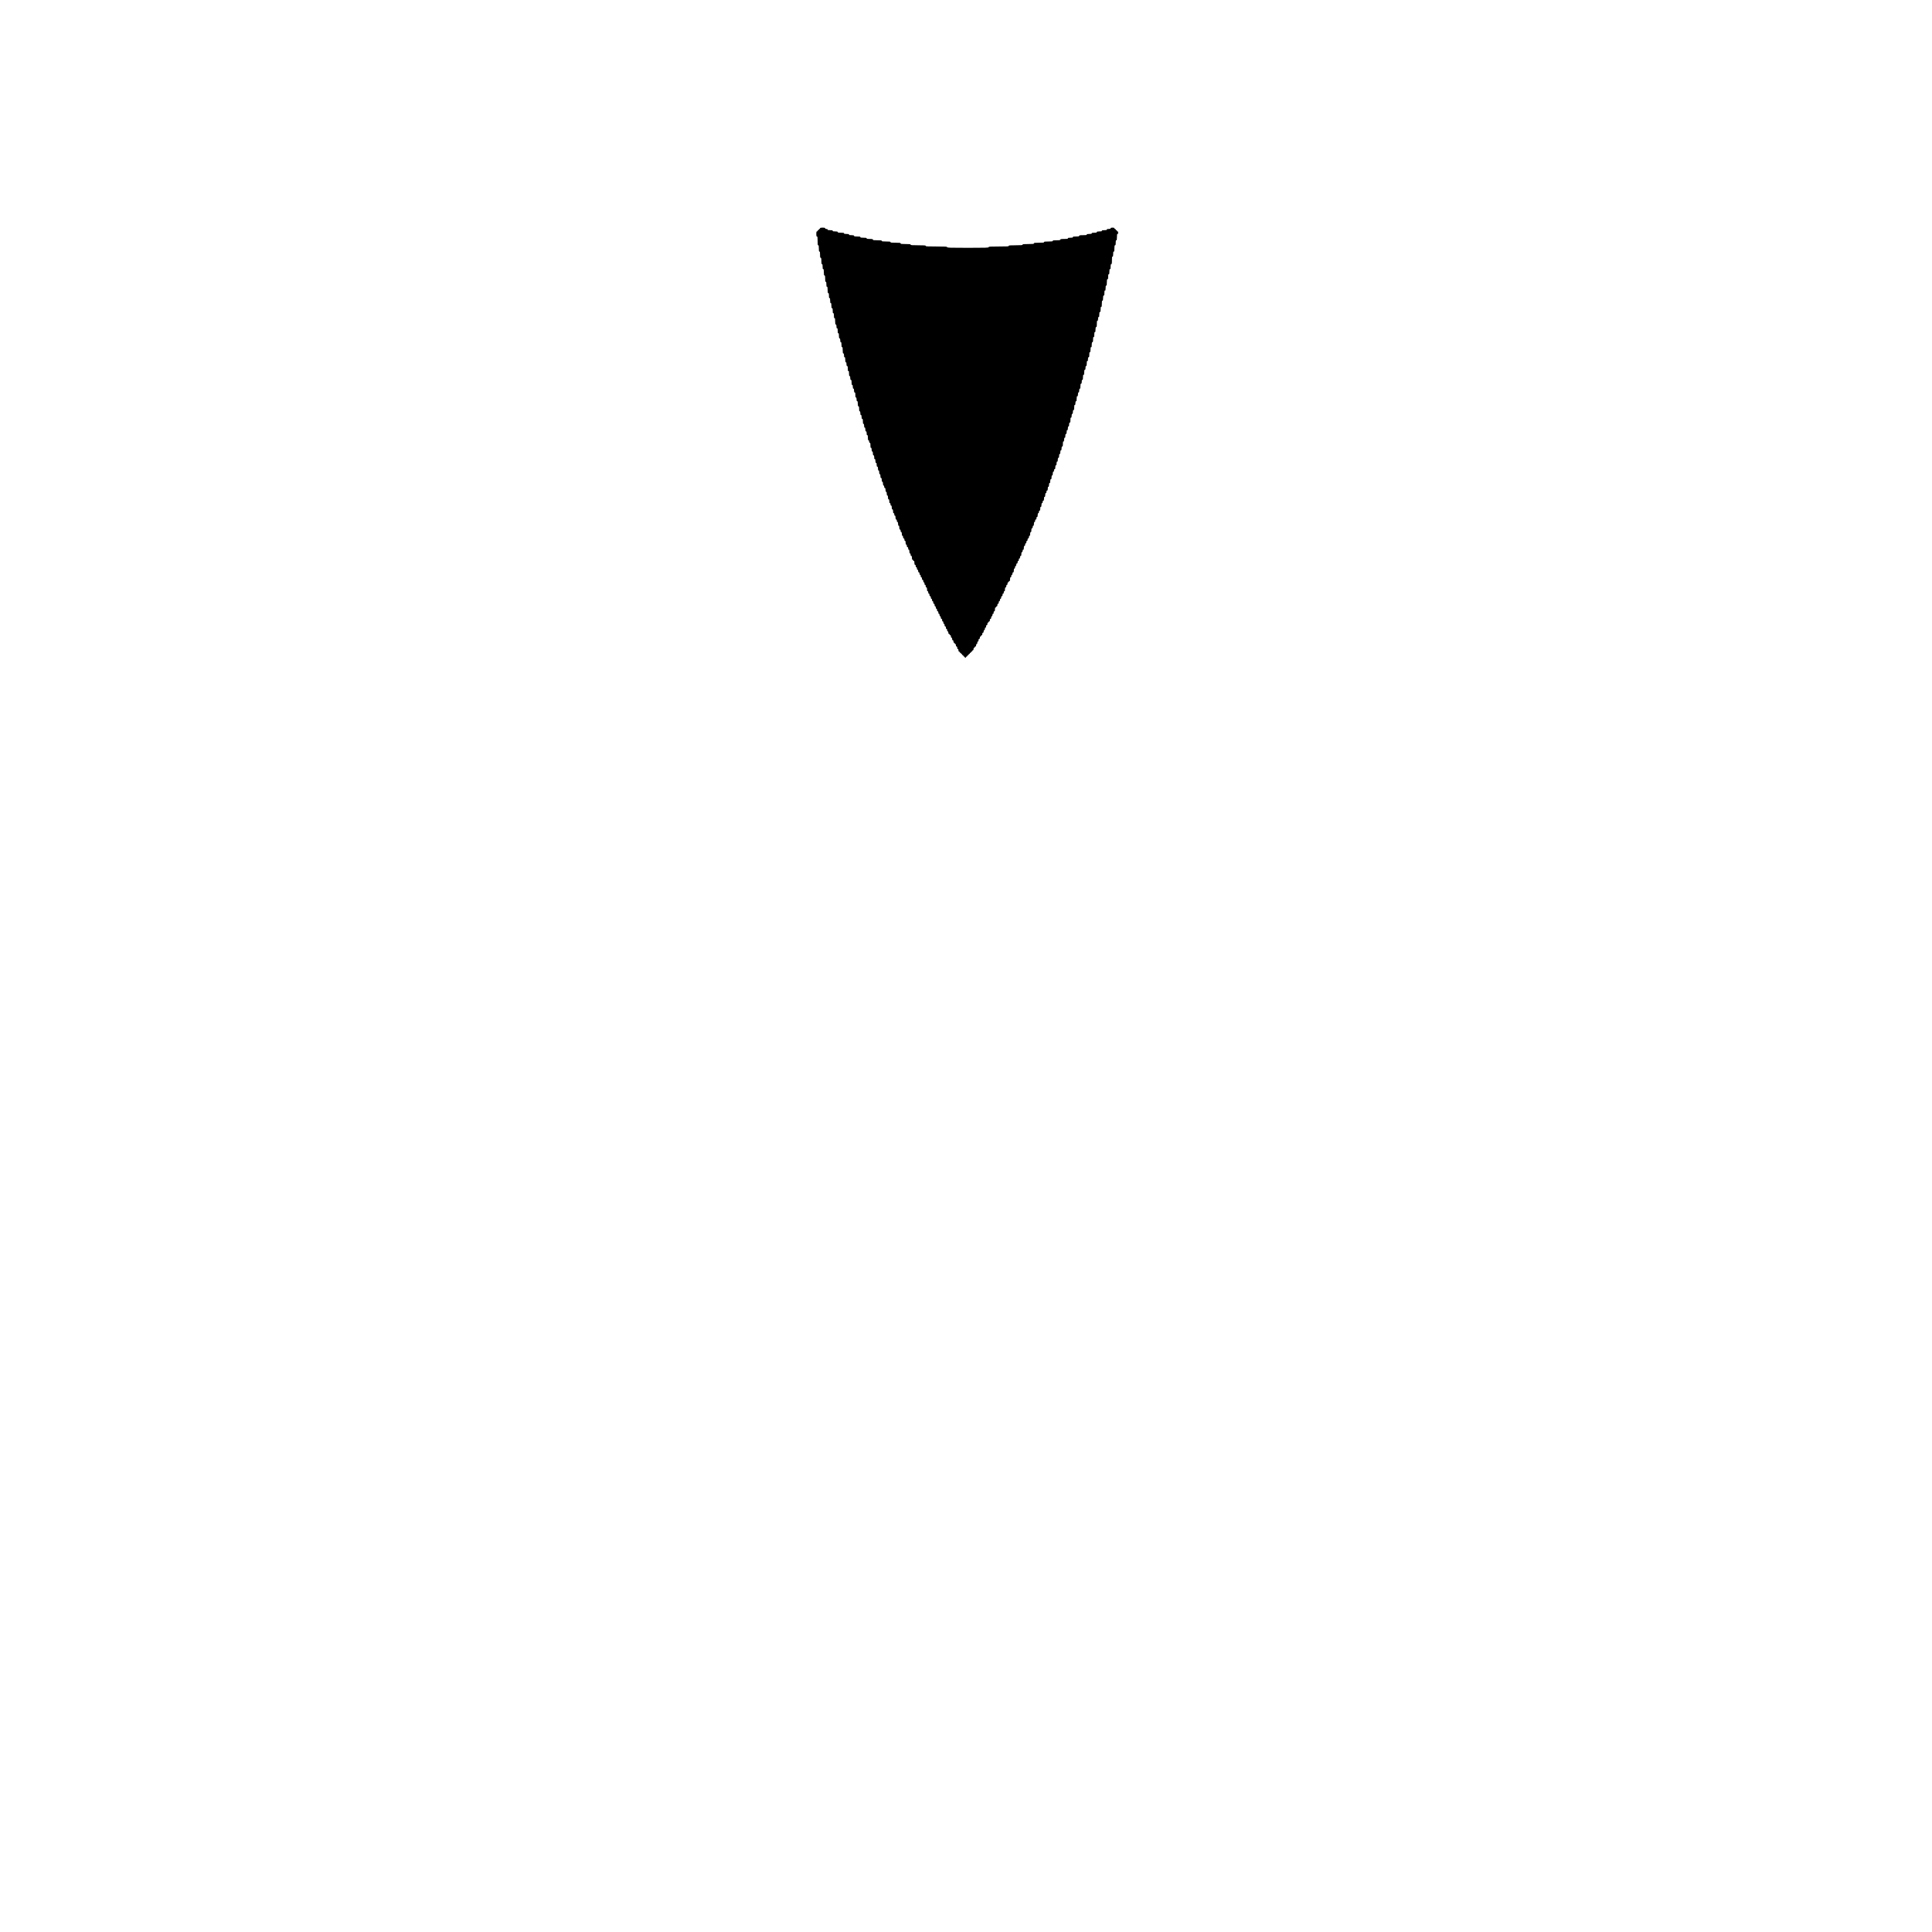
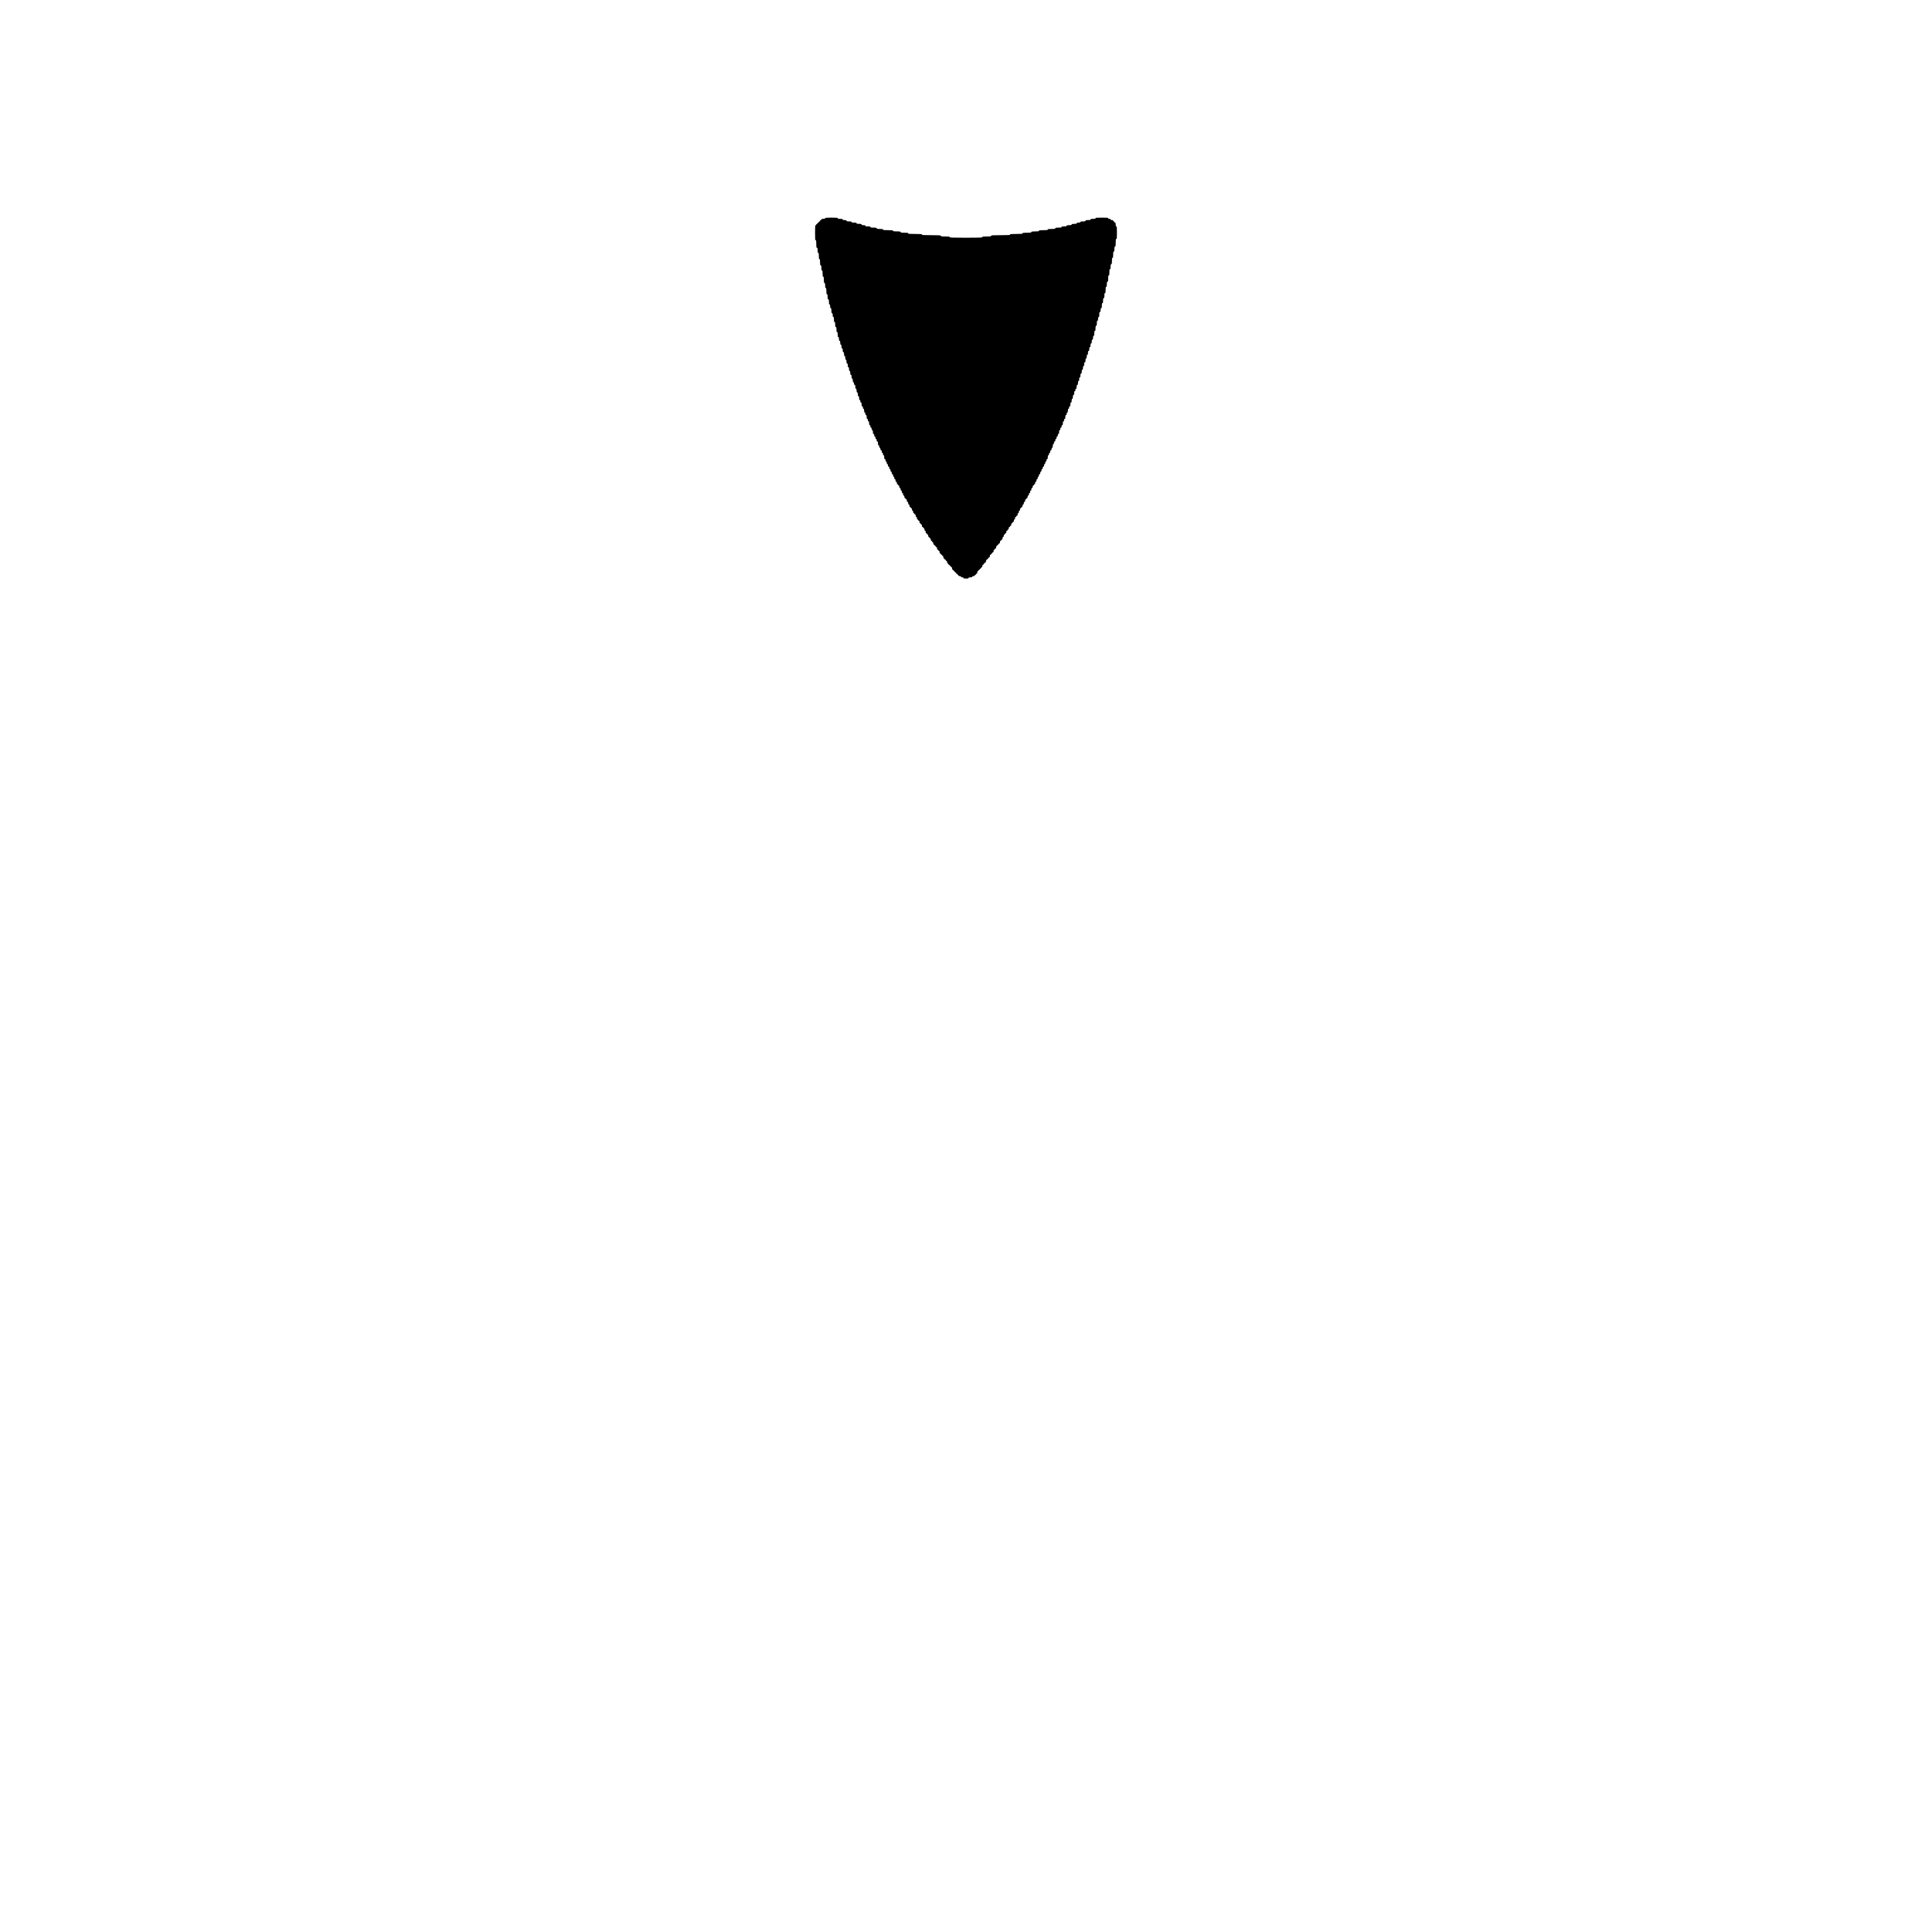
<svg xmlns="http://www.w3.org/2000/svg" width="2048" height="2048" viewBox="0 0 2048 2048">
  <g transform="translate(0,2048) scale(0.1,-0.1)" fill="#000000">
-     <path d="M10227 13513C10227 13517 10224 13520 10220 13520C10216 13520 10213 13523 10213 13527C10213 13530 10210 13533 10207 13533C10203 13533 10200 13536 10200 13540C10200 13544 10197 13547 10193 13547C10190 13547 10187 13550 10187 13553C10187 13557 10184 13560 10180 13560C10176 13560 10173 13563 10173 13567C10173 13570 10170 13573 10167 13573C10162 13573 10160 13578 10160 13587C10160 13596 10158 13600 10153 13600C10149 13600 10147 13604 10147 13613C10147 13622 10144 13627 10140 13627C10136 13627 10133 13631 10133 13640C10133 13649 10131 13653 10127 13653C10123 13653 10120 13656 10120 13660C10120 13664 10117 13667 10113 13667C10109 13667 10107 13671 10107 13680C10107 13689 10104 13693 10100 13693C10096 13693 10093 13698 10093 13707C10093 13716 10091 13720 10087 13720C10082 13720 10080 13724 10080 13733C10080 13742 10078 13747 10073 13747C10070 13747 10067 13750 10067 13753C10067 13757 10064 13760 10060 13760C10056 13760 10053 13764 10053 13773C10053 13782 10051 13787 10047 13787C10042 13787 10040 13791 10040 13800C10040 13809 10038 13813 10033 13813C10029 13813 10027 13818 10027 13827C10027 13836 10024 13840 10020 13840C10016 13840 10013 13844 10013 13853C10013 13862 10011 13867 10007 13867C10002 13867 10000 13871 10000 13880C10000 13889 9998 13893 9993 13893C9989 13893 9987 13898 9987 13907C9987 13916 9984 13920 9980 13920C9976 13920 9973 13924 9973 13933C9973 13942 9971 13947 9967 13947C9962 13947 9960 13951 9960 13960C9960 13969 9958 13973 9953 13973C9949 13973 9947 13978 9947 13987C9947 13996 9944 14000 9940 14000C9936 14000 9933 14004 9933 14013C9933 14022 9931 14027 9927 14027C9922 14027 9920 14031 9920 14040C9920 14049 9918 14053 9913 14053C9909 14053 9907 14058 9907 14067C9907 14076 9904 14080 9900 14080C9896 14080 9893 14084 9893 14093C9893 14102 9891 14107 9887 14107C9882 14107 9880 14111 9880 14120C9880 14129 9878 14133 9873 14133C9869 14133 9867 14138 9867 14147C9867 14156 9864 14160 9860 14160C9856 14160 9853 14164 9853 14173C9853 14182 9851 14187 9847 14187C9842 14187 9840 14191 9840 14200C9840 14209 9838 14213 9833 14213C9828 14213 9827 14219 9827 14233C9827 14248 9825 14253 9820 14253C9816 14253 9813 14258 9813 14267C9813 14276 9811 14280 9807 14280C9802 14280 9800 14284 9800 14293C9800 14302 9798 14307 9793 14307C9789 14307 9787 14311 9787 14320C9787 14329 9784 14333 9780 14333C9776 14333 9773 14338 9773 14347C9773 14356 9771 14360 9767 14360C9762 14360 9760 14364 9760 14373C9760 14382 9758 14387 9753 14387C9749 14387 9747 14391 9747 14400C9747 14409 9744 14413 9740 14413C9736 14413 9733 14418 9733 14427C9733 14436 9731 14440 9727 14440C9722 14440 9720 14444 9720 14453C9720 14462 9718 14467 9713 14467C9709 14467 9707 14471 9707 14480C9707 14489 9704 14493 9700 14493C9695 14493 9693 14499 9693 14513C9693 14528 9692 14533 9687 14533C9683 14533 9680 14536 9680 14540C9680 14544 9677 14547 9673 14547C9668 14547 9667 14552 9667 14567C9667 14581 9665 14587 9660 14587C9656 14587 9653 14591 9653 14600C9653 14609 9651 14613 9647 14613C9642 14613 9640 14619 9640 14633C9640 14648 9638 14653 9633 14653C9629 14653 9627 14658 9627 14667C9627 14676 9624 14680 9620 14680C9616 14680 9613 14684 9613 14693C9613 14702 9611 14707 9607 14707C9602 14707 9600 14712 9600 14727C9600 14741 9598 14747 9593 14747C9589 14747 9587 14751 9587 14760C9587 14769 9584 14773 9580 14773C9576 14773 9573 14778 9573 14787C9573 14796 9571 14800 9567 14800C9562 14800 9560 14805 9560 14820C9560 14835 9558 14840 9553 14840C9549 14840 9547 14844 9547 14853C9547 14862 9544 14867 9540 14867C9535 14867 9533 14872 9533 14887C9533 14901 9532 14907 9527 14907C9522 14907 9520 14912 9520 14927C9520 14941 9518 14947 9513 14947C9509 14947 9507 14951 9507 14960C9507 14969 9504 14973 9500 14973C9495 14973 9493 14979 9493 14993C9493 15008 9492 15013 9487 15013C9482 15013 9480 15018 9480 15027C9480 15036 9478 15040 9473 15040C9468 15040 9467 15045 9467 15060C9467 15075 9465 15080 9460 15080C9455 15080 9453 15085 9453 15100C9453 15115 9452 15120 9447 15120C9442 15120 9440 15124 9440 15133C9440 15142 9438 15147 9433 15147C9428 15147 9427 15152 9427 15167C9427 15181 9425 15187 9420 15187C9415 15187 9413 15192 9413 15207C9413 15221 9412 15227 9407 15227C9402 15227 9400 15232 9400 15247C9400 15261 9398 15267 9393 15267C9388 15267 9387 15272 9387 15287C9387 15301 9385 15307 9380 15307C9376 15307 9373 15311 9373 15320C9373 15329 9371 15333 9367 15333C9362 15333 9360 15339 9360 15353C9360 15368 9358 15373 9353 15373C9348 15373 9347 15379 9347 15393C9347 15408 9345 15413 9340 15413C9335 15413 9333 15419 9333 15433C9333 15448 9332 15453 9327 15453C9322 15453 9320 15459 9320 15473C9320 15488 9318 15493 9313 15493C9308 15493 9307 15499 9307 15513C9307 15528 9305 15533 9300 15533C9295 15533 9293 15539 9293 15553C9293 15568 9292 15573 9287 15573C9282 15573 9280 15579 9280 15593C9280 15608 9278 15613 9273 15613C9268 15613 9267 15619 9267 15633C9267 15648 9265 15653 9260 15653C9255 15653 9253 15659 9253 15673C9253 15688 9252 15693 9247 15693C9242 15693 9240 15699 9240 15713C9240 15728 9238 15733 9233 15733C9228 15733 9227 15739 9227 15760C9227 15781 9225 15787 9220 15787C9216 15787 9213 15791 9213 15800C9213 15809 9211 15813 9207 15813C9201 15813 9200 15819 9200 15840C9200 15861 9199 15867 9193 15867C9188 15867 9187 15872 9187 15887C9187 15901 9185 15907 9180 15907C9175 15907 9173 15912 9173 15927C9173 15941 9172 15947 9167 15947C9162 15947 9160 15952 9160 15967C9160 15981 9158 15987 9153 15987C9148 15987 9147 15993 9147 16013C9147 16034 9145 16040 9140 16040C9135 16040 9133 16045 9133 16060C9133 16075 9132 16080 9127 16080C9122 16080 9120 16085 9120 16100C9120 16115 9118 16120 9113 16120C9108 16120 9107 16126 9107 16147C9107 16167 9105 16173 9100 16173C9095 16173 9093 16179 9093 16200C9093 16221 9092 16227 9087 16227C9082 16227 9080 16232 9080 16247C9080 16261 9078 16267 9073 16267C9068 16267 9067 16273 9067 16293C9067 16314 9065 16320 9060 16320C9055 16320 9053 16325 9053 16340C9053 16355 9052 16360 9047 16360C9042 16360 9040 16365 9040 16380C9040 16395 9038 16400 9033 16400C9028 16400 9027 16406 9027 16427C9027 16447 9025 16453 9020 16453C9015 16453 9013 16459 9013 16473C9013 16488 9012 16493 9007 16493C9001 16493 9000 16499 9000 16520C9000 16541 8999 16547 8993 16547C8988 16547 8987 16553 8987 16573C8987 16594 8985 16600 8980 16600C8975 16600 8973 16605 8973 16620C8973 16635 8972 16640 8967 16640C8961 16640 8960 16646 8960 16667C8960 16687 8959 16693 8953 16693C8948 16693 8947 16699 8947 16713C8947 16728 8945 16733 8940 16733C8935 16733 8933 16740 8933 16767C8933 16793 8932 16800 8927 16800C8921 16800 8920 16806 8920 16827C8920 16847 8919 16853 8913 16853C8908 16853 8907 16859 8907 16873C8907 16888 8905 16893 8900 16893C8895 16893 8893 16899 8893 16920C8893 16941 8892 16947 8887 16947C8881 16947 8880 16953 8880 16973C8880 16994 8879 17000 8873 17000C8868 17000 8867 17005 8867 17020C8867 17035 8865 17040 8860 17040C8855 17040 8853 17047 8853 17073C8853 17100 8852 17107 8847 17107C8841 17107 8840 17113 8840 17133C8840 17154 8839 17160 8833 17160C8828 17160 8827 17166 8827 17187C8827 17207 8825 17213 8820 17213C8815 17213 8813 17219 8813 17240C8813 17261 8812 17267 8807 17267C8801 17267 8800 17273 8800 17293C8800 17314 8799 17320 8793 17320C8788 17320 8787 17326 8787 17347C8787 17367 8785 17373 8780 17373C8775 17373 8773 17380 8773 17407C8773 17433 8772 17440 8767 17440C8761 17440 8760 17446 8760 17467C8760 17487 8759 17493 8753 17493C8748 17493 8747 17500 8747 17527C8747 17553 8745 17560 8740 17560C8735 17560 8733 17567 8733 17593C8733 17620 8732 17627 8727 17627C8721 17627 8720 17633 8720 17653C8720 17674 8719 17680 8713 17680C8708 17680 8707 17687 8707 17713C8707 17740 8705 17747 8700 17747C8695 17747 8693 17753 8693 17780C8693 17807 8692 17813 8687 17813C8681 17813 8680 17820 8680 17847C8680 17873 8679 17880 8673 17880C8668 17880 8667 17888 8667 17927C8667 17965 8666 17973 8660 17973C8655 17973 8653 17979 8653 18000C8653 18021 8655 18027 8660 18027C8664 18027 8667 18030 8667 18033C8667 18037 8670 18040 8673 18040C8677 18040 8680 18043 8680 18047C8680 18050 8683 18053 8687 18053C8690 18053 8693 18056 8693 18060C8693 18065 8699 18067 8720 18067C8741 18067 8747 18065 8747 18060C8747 18056 8751 18053 8760 18053C8769 18053 8773 18051 8773 18047C8773 18041 8779 18040 8800 18040C8821 18040 8827 18039 8827 18033C8827 18028 8833 18027 8853 18027C8874 18027 8880 18025 8880 18020C8880 18015 8887 18013 8913 18013C8940 18013 8947 18012 8947 18007C8947 18001 8953 18000 8973 18000C8994 18000 9000 17999 9000 17993C9000 17988 9006 17987 9027 17987C9047 17987 9053 17985 9053 17980C9053 17975 9060 17973 9087 17973C9113 17973 9120 17972 9120 17967C9120 17961 9127 17960 9153 17960C9180 17960 9187 17959 9187 17953C9187 17948 9193 17947 9220 17947C9247 17947 9253 17945 9253 17940C9253 17934 9261 17933 9300 17933C9339 17933 9347 17932 9347 17927C9347 17921 9355 17920 9393 17920C9432 17920 9440 17919 9440 17913C9440 17908 9449 17907 9493 17907C9538 17907 9547 17906 9547 17900C9547 17894 9556 17893 9600 17893C9644 17893 9653 17892 9653 17887C9653 17881 9665 17880 9733 17880C9801 17880 9813 17879 9813 17873C9813 17868 9829 17867 9927 17867C10024 17867 10040 17866 10040 17860C10040 17854 10067 17853 10260 17853C10453 17853 10480 17854 10480 17860C10480 17866 10495 17867 10587 17867C10679 17867 10693 17868 10693 17873C10693 17879 10704 17880 10767 17880C10829 17880 10840 17881 10840 17887C10840 17892 10850 17893 10900 17893C10950 17893 10960 17894 10960 17900C10960 17906 10969 17907 11013 17907C11058 17907 11067 17908 11067 17913C11067 17919 11075 17920 11113 17920C11152 17920 11160 17921 11160 17927C11160 17932 11167 17933 11200 17933C11233 17933 11240 17935 11240 17940C11240 17945 11247 17947 11280 17947C11313 17947 11320 17948 11320 17953C11320 17959 11326 17960 11347 17960C11367 17960 11373 17961 11373 17967C11373 17972 11380 17973 11407 17973C11433 17973 11440 17975 11440 17980C11440 17985 11447 17987 11480 17987C11513 17987 11520 17988 11520 17993C11520 17999 11526 18000 11547 18000C11567 18000 11573 18001 11573 18007C11573 18012 11579 18013 11600 18013C11621 18013 11627 18015 11627 18020C11627 18025 11633 18027 11653 18027C11674 18027 11680 18028 11680 18033C11680 18039 11686 18040 11707 18040C11727 18040 11733 18041 11733 18047C11733 18052 11739 18053 11753 18053C11768 18053 11773 18055 11773 18060C11773 18065 11779 18067 11793 18067C11808 18067 11813 18065 11813 18060C11813 18056 11816 18053 11820 18053C11824 18053 11827 18050 11827 18047C11827 18043 11830 18040 11833 18040C11837 18040 11840 18037 11840 18033C11840 18030 11843 18027 11847 18027C11851 18027 11853 18022 11853 18013C11853 18004 11851 18000 11847 18000C11841 18000 11840 17993 11840 17967C11840 17940 11839 17933 11833 17933C11828 17933 11827 17927 11827 17907C11827 17886 11825 17880 11820 17880C11815 17880 11813 17873 11813 17847C11813 17820 11812 17813 11807 17813C11801 17813 11800 17807 11800 17787C11800 17766 11799 17760 11793 17760C11788 17760 11787 17753 11787 17720C11787 17687 11785 17680 11780 17680C11775 17680 11773 17674 11773 17653C11773 17633 11772 17627 11767 17627C11761 17627 11760 17621 11760 17600C11760 17579 11759 17573 11753 17573C11748 17573 11747 17567 11747 17547C11747 17526 11745 17520 11740 17520C11735 17520 11733 17513 11733 17487C11733 17460 11732 17453 11727 17453C11721 17453 11720 17447 11720 17427C11720 17406 11719 17400 11713 17400C11708 17400 11707 17394 11707 17373C11707 17353 11705 17347 11700 17347C11695 17347 11693 17341 11693 17320C11693 17299 11692 17293 11687 17293C11681 17293 11680 17287 11680 17260C11680 17233 11679 17227 11673 17227C11668 17227 11667 17221 11667 17200C11667 17179 11665 17173 11660 17173C11655 17173 11653 17167 11653 17147C11653 17126 11652 17120 11647 17120C11642 17120 11640 17115 11640 17100C11640 17085 11638 17080 11633 17080C11628 17080 11627 17073 11627 17047C11627 17020 11625 17013 11620 17013C11615 17013 11613 17007 11613 16987C11613 16966 11612 16960 11607 16960C11601 16960 11600 16954 11600 16933C11600 16913 11599 16907 11593 16907C11588 16907 11587 16901 11587 16880C11587 16859 11585 16853 11580 16853C11575 16853 11573 16847 11573 16827C11573 16806 11572 16800 11567 16800C11561 16800 11560 16794 11560 16773C11560 16753 11559 16747 11553 16747C11548 16747 11547 16741 11547 16720C11547 16699 11545 16693 11540 16693C11535 16693 11533 16688 11533 16673C11533 16659 11532 16653 11527 16653C11521 16653 11520 16647 11520 16627C11520 16606 11519 16600 11513 16600C11508 16600 11507 16595 11507 16580C11507 16565 11505 16560 11500 16560C11495 16560 11493 16554 11493 16533C11493 16513 11492 16507 11487 16507C11481 16507 11480 16501 11480 16480C11480 16459 11479 16453 11473 16453C11468 16453 11467 16448 11467 16433C11467 16419 11465 16413 11460 16413C11455 16413 11453 16407 11453 16387C11453 16366 11452 16360 11447 16360C11442 16360 11440 16355 11440 16340C11440 16325 11438 16320 11433 16320C11428 16320 11427 16315 11427 16300C11427 16285 11425 16280 11420 16280C11415 16280 11413 16274 11413 16253C11413 16233 11412 16227 11407 16227C11402 16227 11400 16221 11400 16207C11400 16192 11398 16187 11393 16187C11388 16187 11387 16181 11387 16160C11387 16139 11385 16133 11380 16133C11375 16133 11373 16128 11373 16113C11373 16099 11372 16093 11367 16093C11362 16093 11360 16088 11360 16073C11360 16059 11358 16053 11353 16053C11348 16053 11347 16047 11347 16027C11347 16006 11345 16000 11340 16000C11335 16000 11333 15995 11333 15980C11333 15965 11332 15960 11327 15960C11322 15960 11320 15955 11320 15940C11320 15925 11318 15920 11313 15920C11308 15920 11307 15915 11307 15900C11307 15885 11305 15880 11300 15880C11295 15880 11293 15875 11293 15860C11293 15845 11292 15840 11287 15840C11282 15840 11280 15835 11280 15820C11280 15805 11278 15800 11273 15800C11268 15800 11267 15794 11267 15773C11267 15753 11265 15747 11260 15747C11255 15747 11253 15741 11253 15727C11253 15712 11252 15707 11247 15707C11242 15707 11240 15701 11240 15687C11240 15672 11238 15667 11233 15667C11228 15667 11227 15661 11227 15647C11227 15632 11225 15627 11220 15627C11215 15627 11213 15621 11213 15607C11213 15592 11212 15587 11207 15587C11202 15587 11200 15581 11200 15567C11200 15552 11198 15547 11193 15547C11188 15547 11187 15541 11187 15527C11187 15512 11185 15507 11180 15507C11176 15507 11173 15502 11173 15493C11173 15484 11171 15480 11167 15480C11162 15480 11160 15475 11160 15460C11160 15445 11158 15440 11153 15440C11148 15440 11147 15435 11147 15420C11147 15405 11145 15400 11140 15400C11135 15400 11133 15395 11133 15380C11133 15365 11132 15360 11127 15360C11122 15360 11120 15355 11120 15340C11120 15325 11118 15320 11113 15320C11108 15320 11107 15315 11107 15300C11107 15285 11105 15280 11100 15280C11096 15280 11093 15276 11093 15267C11093 15258 11091 15253 11087 15253C11082 15253 11080 15248 11080 15233C11080 15219 11078 15213 11073 15213C11068 15213 11067 15208 11067 15193C11067 15179 11065 15173 11060 15173C11056 15173 11053 15169 11053 15160C11053 15151 11051 15147 11047 15147C11042 15147 11040 15141 11040 15127C11040 15112 11038 15107 11033 15107C11028 15107 11027 15101 11027 15087C11027 15072 11025 15067 11020 15067C11016 15067 11013 15062 11013 15053C11013 15044 11011 15040 11007 15040C11002 15040 11000 15035 11000 15020C11000 15005 10998 15000 10993 15000C10989 15000 10987 14996 10987 14987C10987 14978 10984 14973 10980 14973C10976 14973 10973 14969 10973 14960C10973 14951 10971 14947 10967 14947C10962 14947 10960 14941 10960 14927C10960 14912 10958 14907 10953 14907C10949 14907 10947 14902 10947 14893C10947 14884 10944 14880 10940 14880C10935 14880 10933 14875 10933 14860C10933 14845 10932 14840 10927 14840C10922 14840 10920 14835 10920 14820C10920 14805 10918 14800 10913 14800C10909 14800 10907 14796 10907 14787C10907 14778 10904 14773 10900 14773C10896 14773 10893 14769 10893 14760C10893 14751 10891 14747 10887 14747C10882 14747 10880 14742 10880 14733C10880 14724 10878 14720 10873 14720C10869 14720 10867 14716 10867 14707C10867 14698 10864 14693 10860 14693C10855 14693 10853 14688 10853 14673C10853 14659 10852 14653 10847 14653C10842 14653 10840 14649 10840 14640C10840 14631 10838 14627 10833 14627C10828 14627 10827 14621 10827 14607C10827 14592 10825 14587 10820 14587C10816 14587 10813 14582 10813 14573C10813 14564 10811 14560 10807 14560C10802 14560 10800 14556 10800 14547C10800 14538 10798 14533 10793 14533C10789 14533 10787 14529 10787 14520C10787 14511 10784 14507 10780 14507C10776 14507 10773 14502 10773 14493C10773 14484 10771 14480 10767 14480C10762 14480 10760 14476 10760 14467C10760 14458 10758 14453 10753 14453C10748 14453 10747 14448 10747 14433C10747 14419 10745 14413 10740 14413C10736 14413 10733 14409 10733 14400C10733 14391 10731 14387 10727 14387C10722 14387 10720 14382 10720 14373C10720 14364 10718 14360 10713 14360C10708 14360 10707 14355 10707 14340C10707 14325 10705 14320 10700 14320C10696 14320 10693 14317 10693 14313C10693 14310 10690 14307 10687 14307C10682 14307 10680 14302 10680 14293C10680 14284 10678 14280 10673 14280C10669 14280 10667 14276 10667 14267C10667 14258 10664 14253 10660 14253C10655 14253 10653 14248 10653 14233C10653 14219 10652 14213 10647 14213C10642 14213 10640 14209 10640 14200C10640 14191 10638 14187 10633 14187C10629 14187 10627 14182 10627 14173C10627 14164 10624 14160 10620 14160C10616 14160 10613 14156 10613 14147C10613 14138 10611 14133 10607 14133C10602 14133 10600 14129 10600 14120C10600 14111 10598 14107 10593 14107C10589 14107 10587 14102 10587 14093C10587 14084 10584 14080 10580 14080C10576 14080 10573 14076 10573 14067C10573 14058 10571 14053 10567 14053C10563 14053 10560 14050 10560 14047C10560 14043 10557 14040 10553 14040C10548 14040 10547 14035 10547 14020C10547 14005 10545 14000 10540 14000C10536 14000 10533 13996 10533 13987C10533 13978 10531 13973 10527 13973C10522 13973 10520 13969 10520 13960C10520 13951 10518 13947 10513 13947C10509 13947 10507 13942 10507 13933C10507 13924 10504 13920 10500 13920C10496 13920 10493 13916 10493 13907C10493 13898 10491 13893 10487 13893C10483 13893 10480 13890 10480 13887C10480 13883 10477 13880 10473 13880C10469 13880 10467 13876 10467 13867C10467 13858 10464 13853 10460 13853C10456 13853 10453 13849 10453 13840C10453 13831 10451 13827 10447 13827C10442 13827 10440 13822 10440 13813C10440 13804 10438 13800 10433 13800C10429 13800 10427 13796 10427 13787C10427 13778 10424 13773 10420 13773C10416 13773 10413 13769 10413 13760C10413 13751 10411 13747 10407 13747C10403 13747 10400 13744 10400 13740C10400 13736 10397 13733 10393 13733C10389 13733 10387 13729 10387 13720C10387 13711 10384 13707 10380 13707C10376 13707 10373 13702 10373 13693C10373 13684 10371 13680 10367 13680C10362 13680 10360 13676 10360 13667C10360 13658 10358 13653 10353 13653C10349 13653 10347 13649 10347 13640C10347 13631 10344 13627 10340 13627C10336 13627 10333 13624 10333 13620C10333 13616 10330 13613 10327 13613C10322 13613 10320 13609 10320 13600C10320 13591 10318 13587 10313 13587C10310 13587 10307 13584 10307 13580C10307 13576 10304 13573 10300 13573C10296 13573 10293 13570 10293 13567C10293 13563 10290 13560 10287 13560C10283 13560 10280 13557 10280 13553C10280 13550 10277 13547 10273 13547C10270 13547 10267 13544 10267 13540C10267 13536 10264 13533 10260 13533C10256 13533 10253 13530 10253 13527C10253 13523 10250 13520 10247 13520C10243 13520 10240 13517 10240 13513C10240 13510 10237 13507 10233 13507C10230 13507 10227 13510 10227 13513Z" fill-rule="evenodd" />
+     <path d="M10213 14353 C10213 14358 10209 14360 10200 14360 C10191 14360 10187 14362 10187 14367 C10187 14371 10182 14373 10173 14373 C10164 14373 10160 14376 10160 14380 C10160 14384 10157 14387 10153 14387 C10150 14387 10147 14390 10147 14393 C10147 14397 10144 14400 10140 14400 C10136 14400 10133 14403 10133 14407 C10133 14410 10130 14413 10127 14413 C10123 14413 10120 14416 10120 14420 C10120 14424 10117 14427 10113 14427 C10110 14427 10107 14430 10107 14433 C10107 14437 10104 14440 10100 14440 C10096 14440 10093 14444 10093 14453 C10093 14462 10091 14467 10087 14467 C10083 14467 10080 14470 10080 14473 C10080 14477 10077 14480 10073 14480 C10070 14480 10067 14483 10067 14487 C10067 14490 10064 14493 10060 14493 C10056 14493 10053 14496 10053 14500 C10053 14504 10050 14507 10047 14507 C10042 14507 10040 14511 10040 14520 C10040 14529 10038 14533 10033 14533 C10030 14533 10027 14536 10027 14540 C10027 14544 10024 14547 10020 14547 C10016 14547 10013 14550 10013 14553 C10013 14557 10010 14560 10007 14560 C10002 14560 10000 14564 10000 14573 C10000 14582 9998 14587 9993 14587 C9990 14587 9987 14590 9987 14593 C9987 14597 9984 14600 9980 14600 C9976 14600 9973 14603 9973 14607 C9973 14610 9970 14613 9967 14613 C9962 14613 9960 14618 9960 14627 C9960 14636 9958 14640 9953 14640 C9950 14640 9947 14643 9947 14647 C9947 14650 9944 14653 9940 14653 C9936 14653 9933 14658 9933 14667 C9933 14676 9931 14680 9927 14680 C9923 14680 9920 14683 9920 14687 C9920 14690 9917 14693 9913 14693 C9910 14693 9907 14696 9907 14700 C9907 14704 9904 14707 9900 14707 C9896 14707 9893 14711 9893 14720 C9893 14729 9891 14733 9887 14733 C9883 14733 9880 14736 9880 14740 C9880 14744 9877 14747 9873 14747 C9869 14747 9867 14751 9867 14760 C9867 14769 9864 14773 9860 14773 C9856 14773 9853 14776 9853 14780 C9853 14784 9850 14787 9847 14787 C9842 14787 9840 14791 9840 14800 C9840 14809 9838 14813 9833 14813 C9830 14813 9827 14816 9827 14820 C9827 14824 9824 14827 9820 14827 C9816 14827 9813 14831 9813 14840 C9813 14849 9811 14853 9807 14853 C9802 14853 9800 14858 9800 14867 C9800 14876 9798 14880 9793 14880 C9790 14880 9787 14883 9787 14887 C9787 14890 9784 14893 9780 14893 C9776 14893 9773 14898 9773 14907 C9773 14916 9771 14920 9767 14920 C9763 14920 9760 14923 9760 14927 C9760 14930 9757 14933 9753 14933 C9749 14933 9747 14938 9747 14947 C9747 14956 9744 14960 9740 14960 C9736 14960 9733 14963 9733 14967 C9733 14970 9730 14973 9727 14973 C9722 14973 9720 14978 9720 14987 C9720 14996 9718 15000 9713 15000 C9709 15000 9707 15004 9707 15013 C9707 15022 9704 15027 9700 15027 C9696 15027 9693 15030 9693 15033 C9693 15037 9690 15040 9687 15040 C9682 15040 9680 15044 9680 15053 C9680 15062 9678 15067 9673 15067 C9669 15067 9667 15071 9667 15080 C9667 15089 9664 15093 9660 15093 C9656 15093 9653 15096 9653 15100 C9653 15104 9650 15107 9647 15107 C9642 15107 9640 15111 9640 15120 C9640 15129 9638 15133 9633 15133 C9629 15133 9627 15138 9627 15147 C9627 15156 9624 15160 9620 15160 C9616 15160 9613 15164 9613 15173 C9613 15182 9611 15187 9607 15187 C9603 15187 9600 15190 9600 15193 C9600 15197 9597 15200 9593 15200 C9589 15200 9587 15204 9587 15213 C9587 15222 9584 15227 9580 15227 C9576 15227 9573 15231 9573 15240 C9573 15249 9571 15253 9567 15253 C9562 15253 9560 15258 9560 15267 C9560 15276 9558 15280 9553 15280 C9549 15280 9547 15284 9547 15293 C9547 15302 9544 15307 9540 15307 C9536 15307 9533 15311 9533 15320 C9533 15329 9531 15333 9527 15333 C9523 15333 9520 15336 9520 15340 C9520 15344 9517 15347 9513 15347 C9509 15347 9507 15351 9507 15360 C9507 15369 9504 15373 9500 15373 C9496 15373 9493 15378 9493 15387 C9493 15396 9491 15400 9487 15400 C9482 15400 9480 15404 9480 15413 C9480 15422 9478 15427 9473 15427 C9469 15427 9467 15431 9467 15440 C9467 15449 9464 15453 9460 15453 C9456 15453 9453 15458 9453 15467 C9453 15476 9451 15480 9447 15480 C9442 15480 9440 15484 9440 15493 C9440 15502 9438 15507 9433 15507 C9429 15507 9427 15511 9427 15520 C9427 15529 9424 15533 9420 15533 C9416 15533 9413 15538 9413 15547 C9413 15556 9411 15560 9407 15560 C9402 15560 9400 15564 9400 15573 C9400 15582 9398 15587 9393 15587 C9389 15587 9387 15591 9387 15600 C9387 15609 9384 15613 9380 15613 C9375 15613 9373 15619 9373 15633 C9373 15648 9372 15653 9367 15653 C9362 15653 9360 15658 9360 15667 C9360 15676 9358 15680 9353 15680 C9349 15680 9347 15684 9347 15693 C9347 15702 9344 15707 9340 15707 C9336 15707 9333 15711 9333 15720 C9333 15729 9331 15733 9327 15733 C9322 15733 9320 15738 9320 15747 C9320 15756 9318 15760 9313 15760 C9308 15760 9307 15765 9307 15780 C9307 15795 9305 15800 9300 15800 C9296 15800 9293 15804 9293 15813 C9293 15822 9291 15827 9287 15827 C9282 15827 9280 15831 9280 15840 C9280 15849 9278 15853 9273 15853 C9269 15853 9267 15858 9267 15867 C9267 15876 9264 15880 9260 15880 C9255 15880 9253 15885 9253 15900 C9253 15915 9252 15920 9247 15920 C9242 15920 9240 15924 9240 15933 C9240 15942 9238 15947 9233 15947 C9229 15947 9227 15951 9227 15960 C9227 15969 9224 15973 9220 15973 C9215 15973 9213 15979 9213 15993 C9213 16008 9212 16013 9207 16013 C9202 16013 9200 16018 9200 16027 C9200 16036 9198 16040 9193 16040 C9188 16040 9187 16045 9187 16060 C9187 16075 9185 16080 9180 16080 C9176 16080 9173 16084 9173 16093 C9173 16102 9171 16107 9167 16107 C9162 16107 9160 16112 9160 16127 C9160 16141 9158 16147 9153 16147 C9149 16147 9147 16151 9147 16160 C9147 16169 9144 16173 9140 16173 C9135 16173 9133 16179 9133 16193 C9133 16208 9132 16213 9127 16213 C9122 16213 9120 16218 9120 16227 C9120 16236 9118 16240 9113 16240 C9108 16240 9107 16245 9107 16260 C9107 16275 9105 16280 9100 16280 C9095 16280 9093 16285 9093 16300 C9093 16315 9092 16320 9087 16320 C9082 16320 9080 16325 9080 16340 C9080 16355 9078 16360 9073 16360 C9068 16360 9067 16365 9067 16380 C9067 16395 9065 16400 9060 16400 C9056 16400 9053 16404 9053 16413 C9053 16422 9051 16427 9047 16427 C9042 16427 9040 16432 9040 16447 C9040 16461 9038 16467 9033 16467 C9028 16467 9027 16472 9027 16487 C9027 16501 9025 16507 9020 16507 C9015 16507 9013 16512 9013 16527 C9013 16541 9012 16547 9007 16547 C9002 16547 9000 16552 9000 16567 C9000 16581 8998 16587 8993 16587 C8988 16587 8987 16592 8987 16607 C8987 16621 8985 16627 8980 16627 C8975 16627 8973 16632 8973 16647 C8973 16661 8972 16667 8967 16667 C8962 16667 8960 16672 8960 16687 C8960 16701 8958 16707 8953 16707 C8948 16707 8947 16712 8947 16727 C8947 16741 8945 16747 8940 16747 C8935 16747 8933 16752 8933 16767 C8933 16781 8932 16787 8927 16787 C8922 16787 8920 16792 8920 16807 C8920 16821 8918 16827 8913 16827 C8908 16827 8907 16832 8907 16847 C8907 16861 8905 16867 8900 16867 C8895 16867 8893 16872 8893 16887 C8893 16901 8892 16907 8887 16907 C8881 16907 8880 16912 8880 16933 C8880 16954 8879 16960 8873 16960 C8868 16960 8867 16966 8867 16987 C8867 17008 8865 17013 8860 17013 C8855 17013 8853 17019 8853 17040 C8853 17061 8852 17067 8847 17067 C8841 17067 8840 17072 8840 17093 C8840 17114 8839 17120 8833 17120 C8828 17120 8827 17125 8827 17140 C8827 17155 8825 17160 8820 17160 C8815 17160 8813 17166 8813 17187 C8813 17208 8812 17213 8807 17213 C8802 17213 8800 17219 8800 17233 C8800 17248 8798 17253 8793 17253 C8788 17253 8787 17259 8787 17280 C8787 17301 8785 17307 8780 17307 C8775 17307 8773 17312 8773 17333 C8773 17354 8772 17360 8767 17360 C8761 17360 8760 17367 8760 17393 C8760 17420 8759 17427 8753 17427 C8748 17427 8747 17432 8747 17453 C8747 17474 8745 17480 8740 17480 C8735 17480 8733 17487 8733 17513 C8733 17540 8732 17547 8727 17547 C8721 17547 8720 17553 8720 17580 C8720 17607 8719 17613 8713 17613 C8708 17613 8707 17619 8707 17640 C8707 17661 8705 17667 8700 17667 C8695 17667 8693 17673 8693 17700 C8693 17727 8692 17733 8687 17733 C8681 17733 8680 17740 8680 17767 C8680 17793 8679 17800 8673 17800 C8668 17800 8667 17806 8667 17827 C8667 17848 8665 17853 8660 17853 C8655 17853 8653 17861 8653 17893 C8653 17926 8652 17933 8647 17933 C8641 17933 8640 17945 8640 18013 C8640 18081 8641 18093 8647 18093 C8650 18093 8653 18096 8653 18100 C8653 18104 8656 18107 8660 18107 C8664 18107 8667 18110 8667 18113 C8667 18117 8670 18120 8673 18120 C8677 18120 8680 18123 8680 18127 C8680 18130 8683 18133 8687 18133 C8690 18133 8693 18136 8693 18140 C8693 18144 8696 18147 8700 18147 C8704 18147 8707 18150 8707 18153 C8707 18158 8712 18160 8727 18160 C8741 18160 8747 18162 8747 18167 C8747 18172 8757 18173 8813 18173 C8870 18173 8880 18172 8880 18167 C8880 18161 8886 18160 8907 18160 C8928 18160 8933 18159 8933 18153 C8933 18148 8939 18147 8953 18147 C8968 18147 8973 18145 8973 18140 C8973 18135 8979 18133 9000 18133 C9021 18133 9027 18132 9027 18127 C9027 18121 9032 18120 9053 18120 C9074 18120 9080 18119 9080 18113 C9080 18108 9086 18107 9107 18107 C9128 18107 9133 18105 9133 18100 C9133 18095 9139 18093 9153 18093 C9168 18093 9173 18092 9173 18087 C9173 18081 9179 18080 9200 18080 C9221 18080 9227 18079 9227 18073 C9227 18068 9233 18067 9260 18067 C9287 18067 9293 18065 9293 18060 C9293 18055 9300 18053 9327 18053 C9353 18053 9360 18052 9360 18047 C9360 18041 9369 18040 9413 18040 C9458 18040 9467 18039 9467 18033 C9467 18028 9474 18027 9507 18027 C9539 18027 9547 18025 9547 18020 C9547 18015 9554 18013 9587 18013 C9619 18013 9627 18012 9627 18007 C9627 18001 9638 18000 9700 18000 C9762 18000 9773 17999 9773 17993 C9773 17988 9788 17987 9873 17987 C9959 17987 9973 17986 9973 17980 C9973 17975 9981 17973 10020 17973 C10059 17973 10067 17972 10067 17967 C10067 17961 10089 17960 10240 17960 C10391 17960 10413 17961 10413 17967 C10413 17972 10421 17973 10460 17973 C10499 17973 10507 17975 10507 17980 C10507 17986 10521 17987 10607 17987 C10692 17987 10707 17988 10707 17993 C10707 17999 10717 18000 10773 18000 C10830 18000 10840 18001 10840 18007 C10840 18012 10848 18013 10887 18013 C10925 18013 10933 18015 10933 18020 C10933 18025 10941 18027 10973 18027 C11006 18027 11013 18028 11013 18033 C11013 18039 11021 18040 11060 18040 C11099 18040 11107 18041 11107 18047 C11107 18052 11114 18053 11147 18053 C11179 18053 11187 18055 11187 18060 C11187 18065 11193 18067 11220 18067 C11247 18067 11253 18068 11253 18073 C11253 18079 11259 18080 11280 18080 C11301 18080 11307 18081 11307 18087 C11307 18092 11312 18093 11333 18093 C11354 18093 11360 18095 11360 18100 C11360 18105 11366 18107 11387 18107 C11408 18107 11413 18108 11413 18113 C11413 18118 11419 18120 11433 18120 C11448 18120 11453 18122 11453 18127 C11453 18132 11459 18133 11480 18133 C11501 18133 11507 18135 11507 18140 C11507 18145 11512 18147 11533 18147 C11554 18147 11560 18148 11560 18153 C11560 18159 11566 18160 11587 18160 C11608 18160 11613 18161 11613 18167 C11613 18172 11624 18173 11680 18173 C11736 18173 11747 18172 11747 18167 C11747 18162 11751 18160 11760 18160 C11769 18160 11773 18158 11773 18153 C11773 18149 11778 18147 11787 18147 C11796 18147 11800 18144 11800 18140 C11800 18136 11803 18133 11807 18133 C11810 18133 11813 18130 11813 18127 C11813 18123 11816 18120 11820 18120 C11825 18120 11827 18115 11827 18100 C11827 18085 11828 18080 11833 18080 C11839 18080 11840 18070 11840 18013 C11840 17957 11839 17947 11833 17947 C11828 17947 11827 17939 11827 17907 C11827 17874 11825 17867 11820 17867 C11815 17867 11813 17861 11813 17840 C11813 17819 11812 17813 11807 17813 C11801 17813 11800 17807 11800 17780 C11800 17753 11799 17747 11793 17747 C11788 17747 11787 17740 11787 17713 C11787 17687 11785 17680 11780 17680 C11775 17680 11773 17674 11773 17653 C11773 17632 11772 17627 11767 17627 C11761 17627 11760 17620 11760 17593 C11760 17567 11759 17560 11753 17560 C11748 17560 11747 17553 11747 17527 C11747 17500 11745 17493 11740 17493 C11735 17493 11733 17488 11733 17467 C11733 17446 11732 17440 11727 17440 C11721 17440 11720 17433 11720 17407 C11720 17380 11719 17373 11713 17373 C11708 17373 11707 17368 11707 17347 C11707 17326 11705 17320 11700 17320 C11695 17320 11693 17314 11693 17293 C11693 17272 11692 17267 11687 17267 C11681 17267 11680 17261 11680 17240 C11680 17219 11679 17213 11673 17213 C11668 17213 11667 17208 11667 17193 C11667 17179 11665 17173 11660 17173 C11655 17173 11653 17168 11653 17147 C11653 17126 11652 17120 11647 17120 C11642 17120 11640 17115 11640 17100 C11640 17085 11638 17080 11633 17080 C11628 17080 11627 17074 11627 17053 C11627 17032 11625 17027 11620 17027 C11615 17027 11613 17021 11613 17000 C11613 16979 11612 16973 11607 16973 C11601 16973 11600 16968 11600 16947 C11600 16926 11599 16920 11593 16920 C11588 16920 11587 16915 11587 16900 C11587 16885 11585 16880 11580 16880 C11575 16880 11573 16875 11573 16860 C11573 16845 11572 16840 11567 16840 C11562 16840 11560 16835 11560 16820 C11560 16805 11558 16800 11553 16800 C11548 16800 11547 16795 11547 16780 C11547 16765 11545 16760 11540 16760 C11535 16760 11533 16755 11533 16740 C11533 16725 11532 16720 11527 16720 C11522 16720 11520 16715 11520 16700 C11520 16685 11518 16680 11513 16680 C11508 16680 11507 16675 11507 16660 C11507 16645 11505 16640 11500 16640 C11495 16640 11493 16635 11493 16620 C11493 16605 11492 16600 11487 16600 C11482 16600 11480 16595 11480 16580 C11480 16565 11478 16560 11473 16560 C11468 16560 11467 16555 11467 16540 C11467 16525 11465 16520 11460 16520 C11455 16520 11453 16515 11453 16500 C11453 16485 11452 16480 11447 16480 C11442 16480 11440 16475 11440 16460 C11440 16445 11438 16440 11433 16440 C11428 16440 11427 16435 11427 16420 C11427 16405 11425 16400 11420 16400 C11415 16400 11413 16395 11413 16380 C11413 16365 11412 16360 11407 16360 C11402 16360 11400 16356 11400 16347 C11400 16338 11398 16333 11393 16333 C11388 16333 11387 16328 11387 16313 C11387 16299 11385 16293 11380 16293 C11375 16293 11373 16288 11373 16273 C11373 16259 11372 16253 11367 16253 C11362 16253 11360 16248 11360 16233 C11360 16219 11358 16213 11353 16213 C11348 16213 11347 16208 11347 16193 C11347 16179 11345 16173 11340 16173 C11336 16173 11333 16169 11333 16160 C11333 16151 11331 16147 11327 16147 C11322 16147 11320 16141 11320 16127 C11320 16112 11318 16107 11313 16107 C11309 16107 11307 16102 11307 16093 C11307 16084 11304 16080 11300 16080 C11295 16080 11293 16075 11293 16060 C11293 16045 11292 16040 11287 16040 C11282 16040 11280 16036 11280 16027 C11280 16018 11278 16013 11273 16013 C11268 16013 11267 16008 11267 15993 C11267 15979 11265 15973 11260 15973 C11256 15973 11253 15969 11253 15960 C11253 15951 11251 15947 11247 15947 C11242 15947 11240 15942 11240 15933 C11240 15924 11238 15920 11233 15920 C11228 15920 11227 15915 11227 15900 C11227 15885 11225 15880 11220 15880 C11216 15880 11213 15876 11213 15867 C11213 15858 11211 15853 11207 15853 C11202 15853 11200 15849 11200 15840 C11200 15831 11198 15827 11193 15827 C11189 15827 11187 15822 11187 15813 C11187 15804 11184 15800 11180 15800 C11176 15800 11173 15796 11173 15787 C11173 15778 11171 15773 11167 15773 C11162 15773 11160 15768 11160 15753 C11160 15739 11158 15733 11153 15733 C11149 15733 11147 15729 11147 15720 C11147 15711 11144 15707 11140 15707 C11136 15707 11133 15702 11133 15693 C11133 15684 11131 15680 11127 15680 C11122 15680 11120 15676 11120 15667 C11120 15658 11118 15653 11113 15653 C11108 15653 11107 15648 11107 15633 C11107 15619 11105 15613 11100 15613 C11096 15613 11093 15609 11093 15600 C11093 15591 11091 15587 11087 15587 C11082 15587 11080 15582 11080 15573 C11080 15564 11078 15560 11073 15560 C11069 15560 11067 15556 11067 15547 C11067 15538 11064 15533 11060 15533 C11056 15533 11053 15529 11053 15520 C11053 15511 11051 15507 11047 15507 C11042 15507 11040 15502 11040 15493 C11040 15484 11038 15480 11033 15480 C11029 15480 11027 15476 11027 15467 C11027 15458 11024 15453 11020 15453 C11016 15453 11013 15449 11013 15440 C11013 15431 11011 15427 11007 15427 C11002 15427 11000 15422 11000 15413 C11000 15404 10998 15400 10993 15400 C10989 15400 10987 15396 10987 15387 C10987 15378 10984 15373 10980 15373 C10976 15373 10973 15369 10973 15360 C10973 15351 10971 15347 10967 15347 C10963 15347 10960 15344 10960 15340 C10960 15336 10957 15333 10953 15333 C10949 15333 10947 15329 10947 15320 C10947 15311 10944 15307 10940 15307 C10936 15307 10933 15302 10933 15293 C10933 15284 10931 15280 10927 15280 C10922 15280 10920 15276 10920 15267 C10920 15258 10918 15253 10913 15253 C10909 15253 10907 15249 10907 15240 C10907 15231 10904 15227 10900 15227 C10896 15227 10893 15222 10893 15213 C10893 15204 10891 15200 10887 15200 C10883 15200 10880 15197 10880 15193 C10880 15190 10877 15187 10873 15187 C10869 15187 10867 15182 10867 15173 C10867 15164 10864 15160 10860 15160 C10856 15160 10853 15156 10853 15147 C10853 15138 10851 15133 10847 15133 C10842 15133 10840 15129 10840 15120 C10840 15111 10838 15107 10833 15107 C10830 15107 10827 15104 10827 15100 C10827 15096 10824 15093 10820 15093 C10816 15093 10813 15089 10813 15080 C10813 15071 10811 15067 10807 15067 C10802 15067 10800 15062 10800 15053 C10800 15044 10798 15040 10793 15040 C10789 15040 10787 15036 10787 15027 C10787 15018 10784 15013 10780 15013 C10776 15013 10773 15010 10773 15007 C10773 15003 10770 15000 10767 15000 C10762 15000 10760 14996 10760 14987 C10760 14978 10758 14973 10753 14973 C10749 14973 10747 14969 10747 14960 C10747 14951 10744 14947 10740 14947 C10736 14947 10733 14944 10733 14940 C10733 14936 10730 14933 10727 14933 C10722 14933 10720 14929 10720 14920 C10720 14911 10718 14907 10713 14907 C10710 14907 10707 14904 10707 14900 C10707 14896 10704 14893 10700 14893 C10696 14893 10693 14889 10693 14880 C10693 14871 10691 14867 10687 14867 C10683 14867 10680 14864 10680 14860 C10680 14856 10677 14853 10673 14853 C10669 14853 10667 14849 10667 14840 C10667 14831 10664 14827 10660 14827 C10656 14827 10653 14824 10653 14820 C10653 14816 10650 14813 10647 14813 C10642 14813 10640 14809 10640 14800 C10640 14791 10638 14787 10633 14787 C10629 14787 10627 14782 10627 14773 C10627 14764 10624 14760 10620 14760 C10616 14760 10613 14757 10613 14753 C10613 14750 10610 14747 10607 14747 C10602 14747 10600 14742 10600 14733 C10600 14724 10598 14720 10593 14720 C10590 14720 10587 14717 10587 14713 C10587 14710 10584 14707 10580 14707 C10576 14707 10573 14704 10573 14700 C10573 14696 10570 14693 10567 14693 C10562 14693 10560 14689 10560 14680 C10560 14671 10558 14667 10553 14667 C10550 14667 10547 14664 10547 14660 C10547 14656 10544 14653 10540 14653 C10536 14653 10533 14649 10533 14640 C10533 14631 10531 14627 10527 14627 C10523 14627 10520 14624 10520 14620 C10520 14616 10517 14613 10513 14613 C10510 14613 10507 14610 10507 14607 C10507 14603 10504 14600 10500 14600 C10496 14600 10493 14596 10493 14587 C10493 14578 10491 14573 10487 14573 C10483 14573 10480 14570 10480 14567 C10480 14563 10477 14560 10473 14560 C10470 14560 10467 14557 10467 14553 C10467 14550 10464 14547 10460 14547 C10456 14547 10453 14542 10453 14533 C10453 14524 10451 14520 10447 14520 C10443 14520 10440 14517 10440 14513 C10440 14510 10437 14507 10433 14507 C10430 14507 10427 14504 10427 14500 C10427 14496 10424 14493 10420 14493 C10416 14493 10413 14489 10413 14480 C10413 14471 10411 14467 10407 14467 C10403 14467 10400 14464 10400 14460 C10400 14456 10397 14453 10393 14453 C10390 14453 10387 14450 10387 14447 C10387 14443 10384 14440 10380 14440 C10376 14440 10373 14437 10373 14433 C10373 14430 10370 14427 10367 14427 C10362 14427 10360 14422 10360 14413 C10360 14404 10358 14400 10353 14400 C10350 14400 10347 14397 10347 14393 C10347 14390 10344 14387 10340 14387 C10336 14387 10333 14384 10333 14380 C10333 14376 10329 14373 10320 14373 C10311 14373 10307 14371 10307 14367 C10307 14362 10301 14360 10287 14360 C10272 14360 10267 14358 10267 14353 C10267 14348 10261 14347 10240 14347 C10219 14347 10213 14348 10213 14353 Z" fill-rule="evenodd" />
  </g>
</svg>
